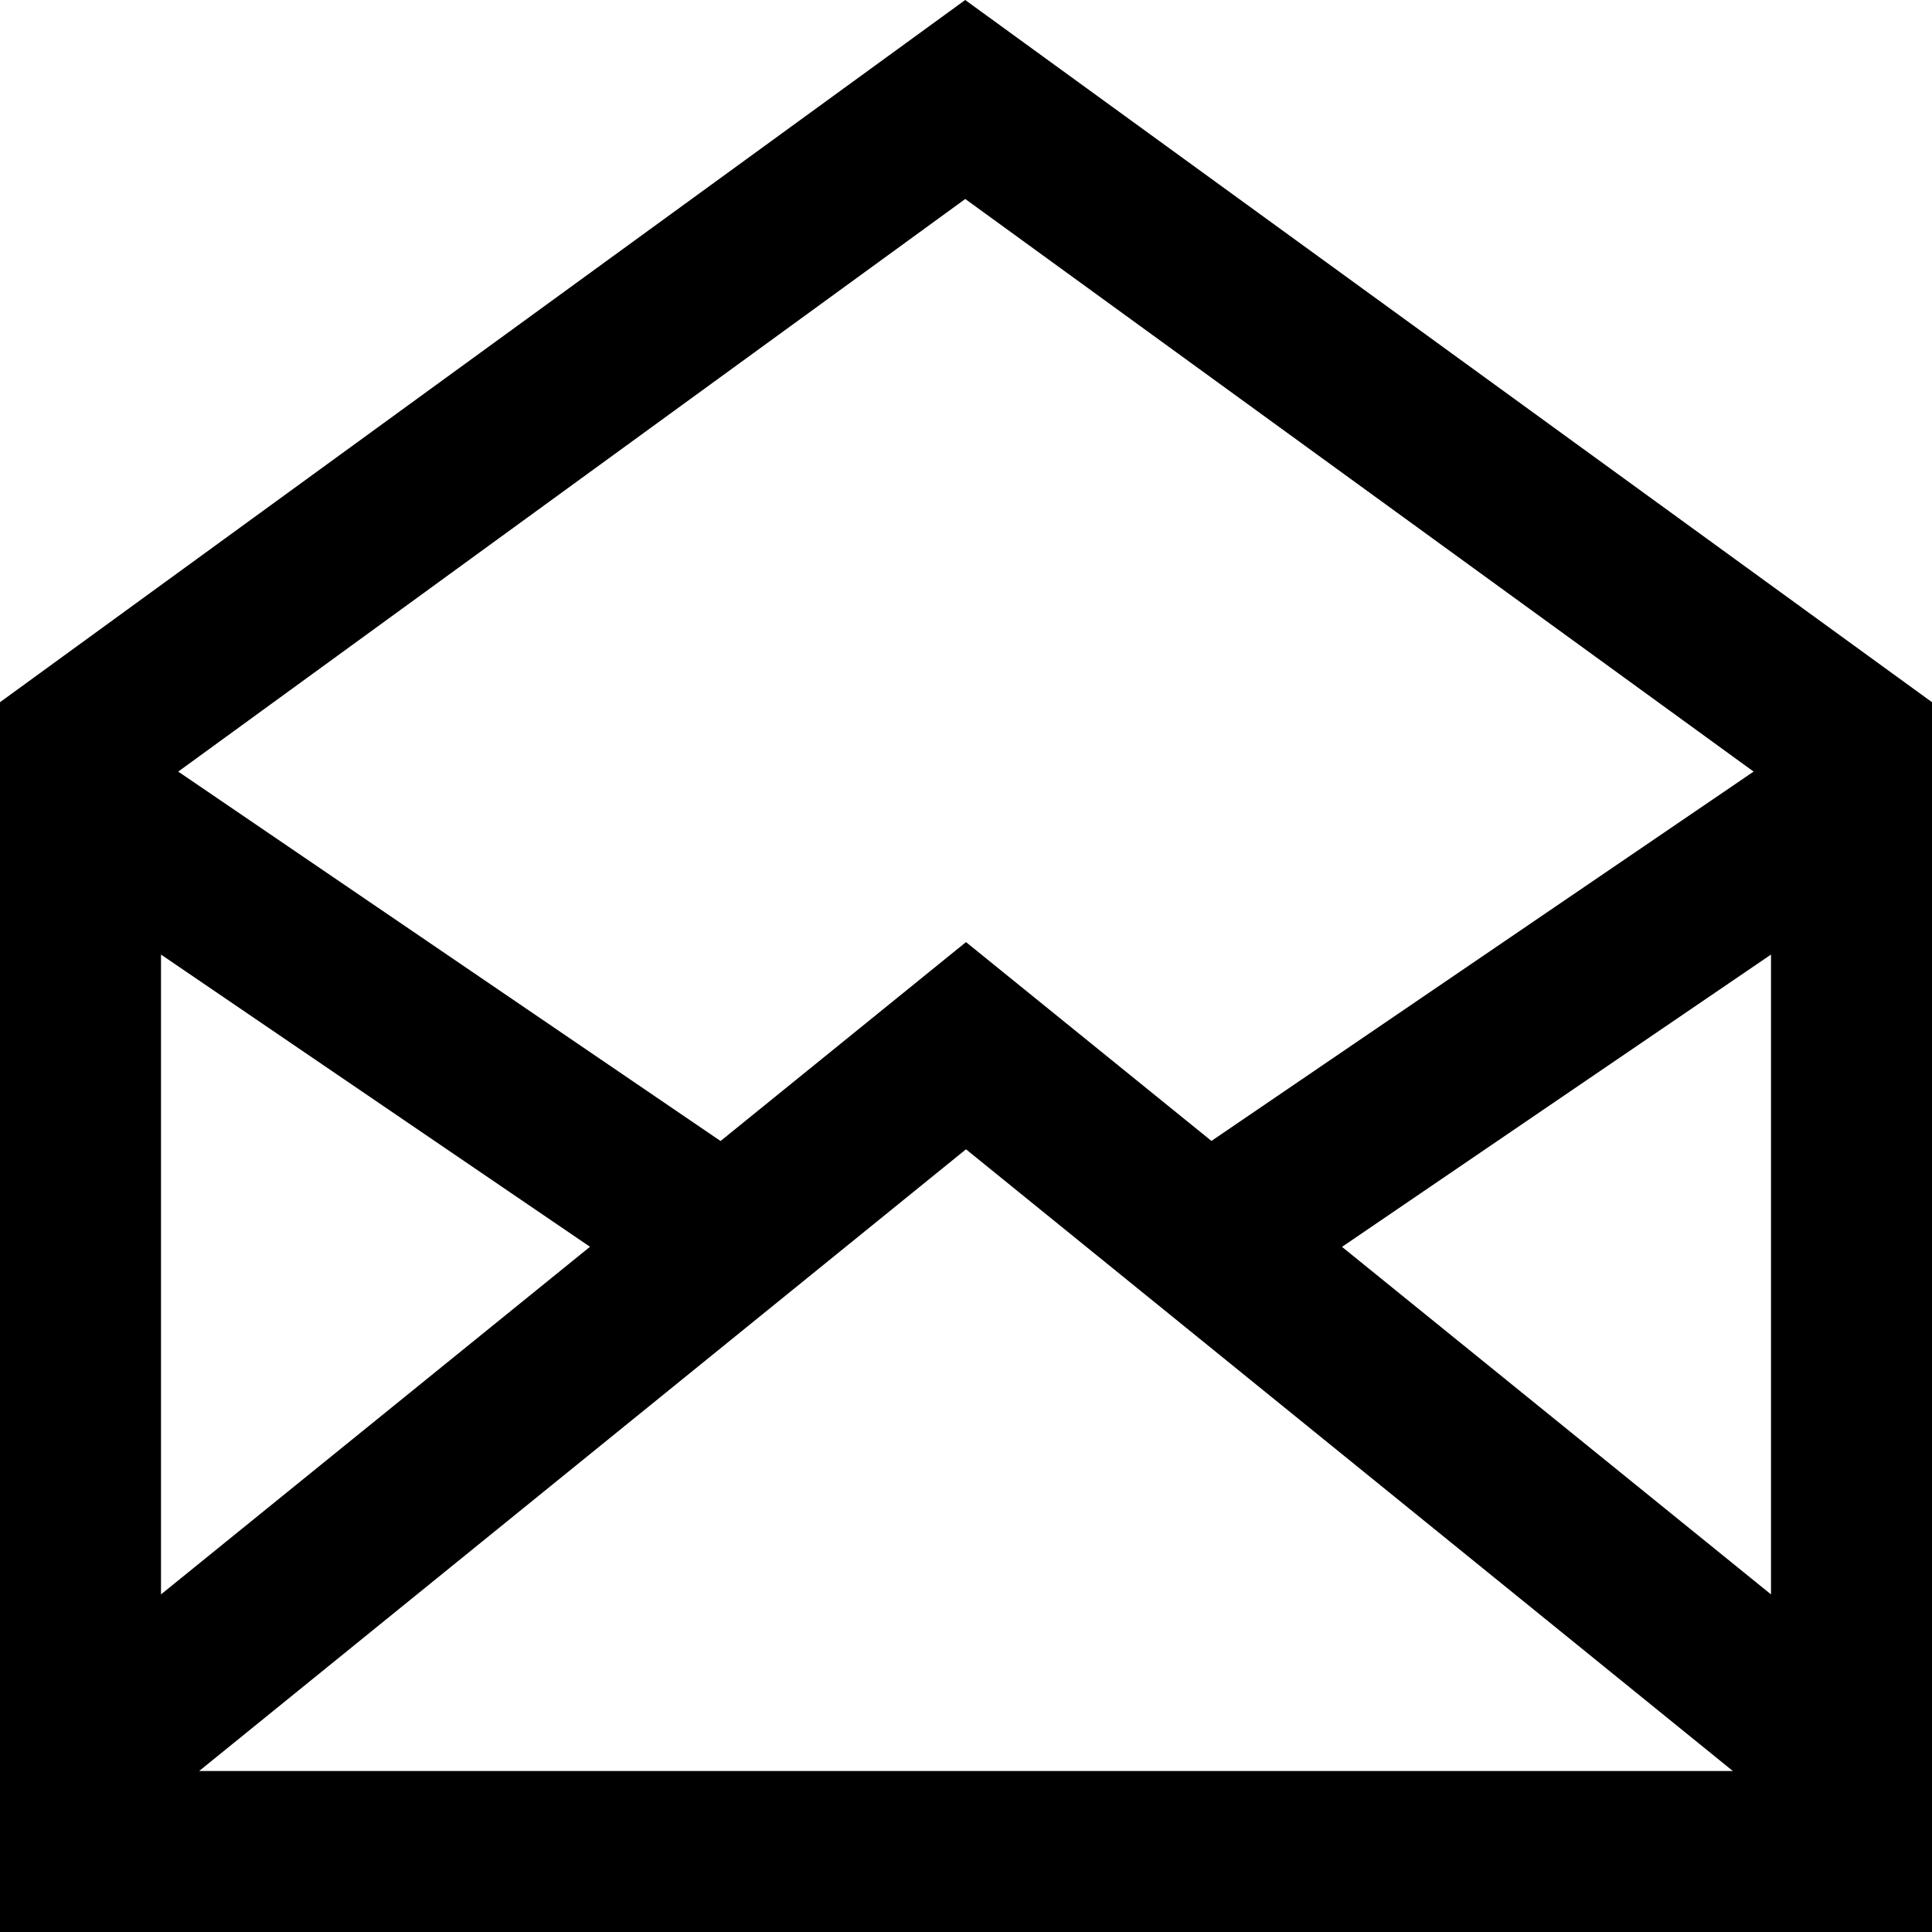
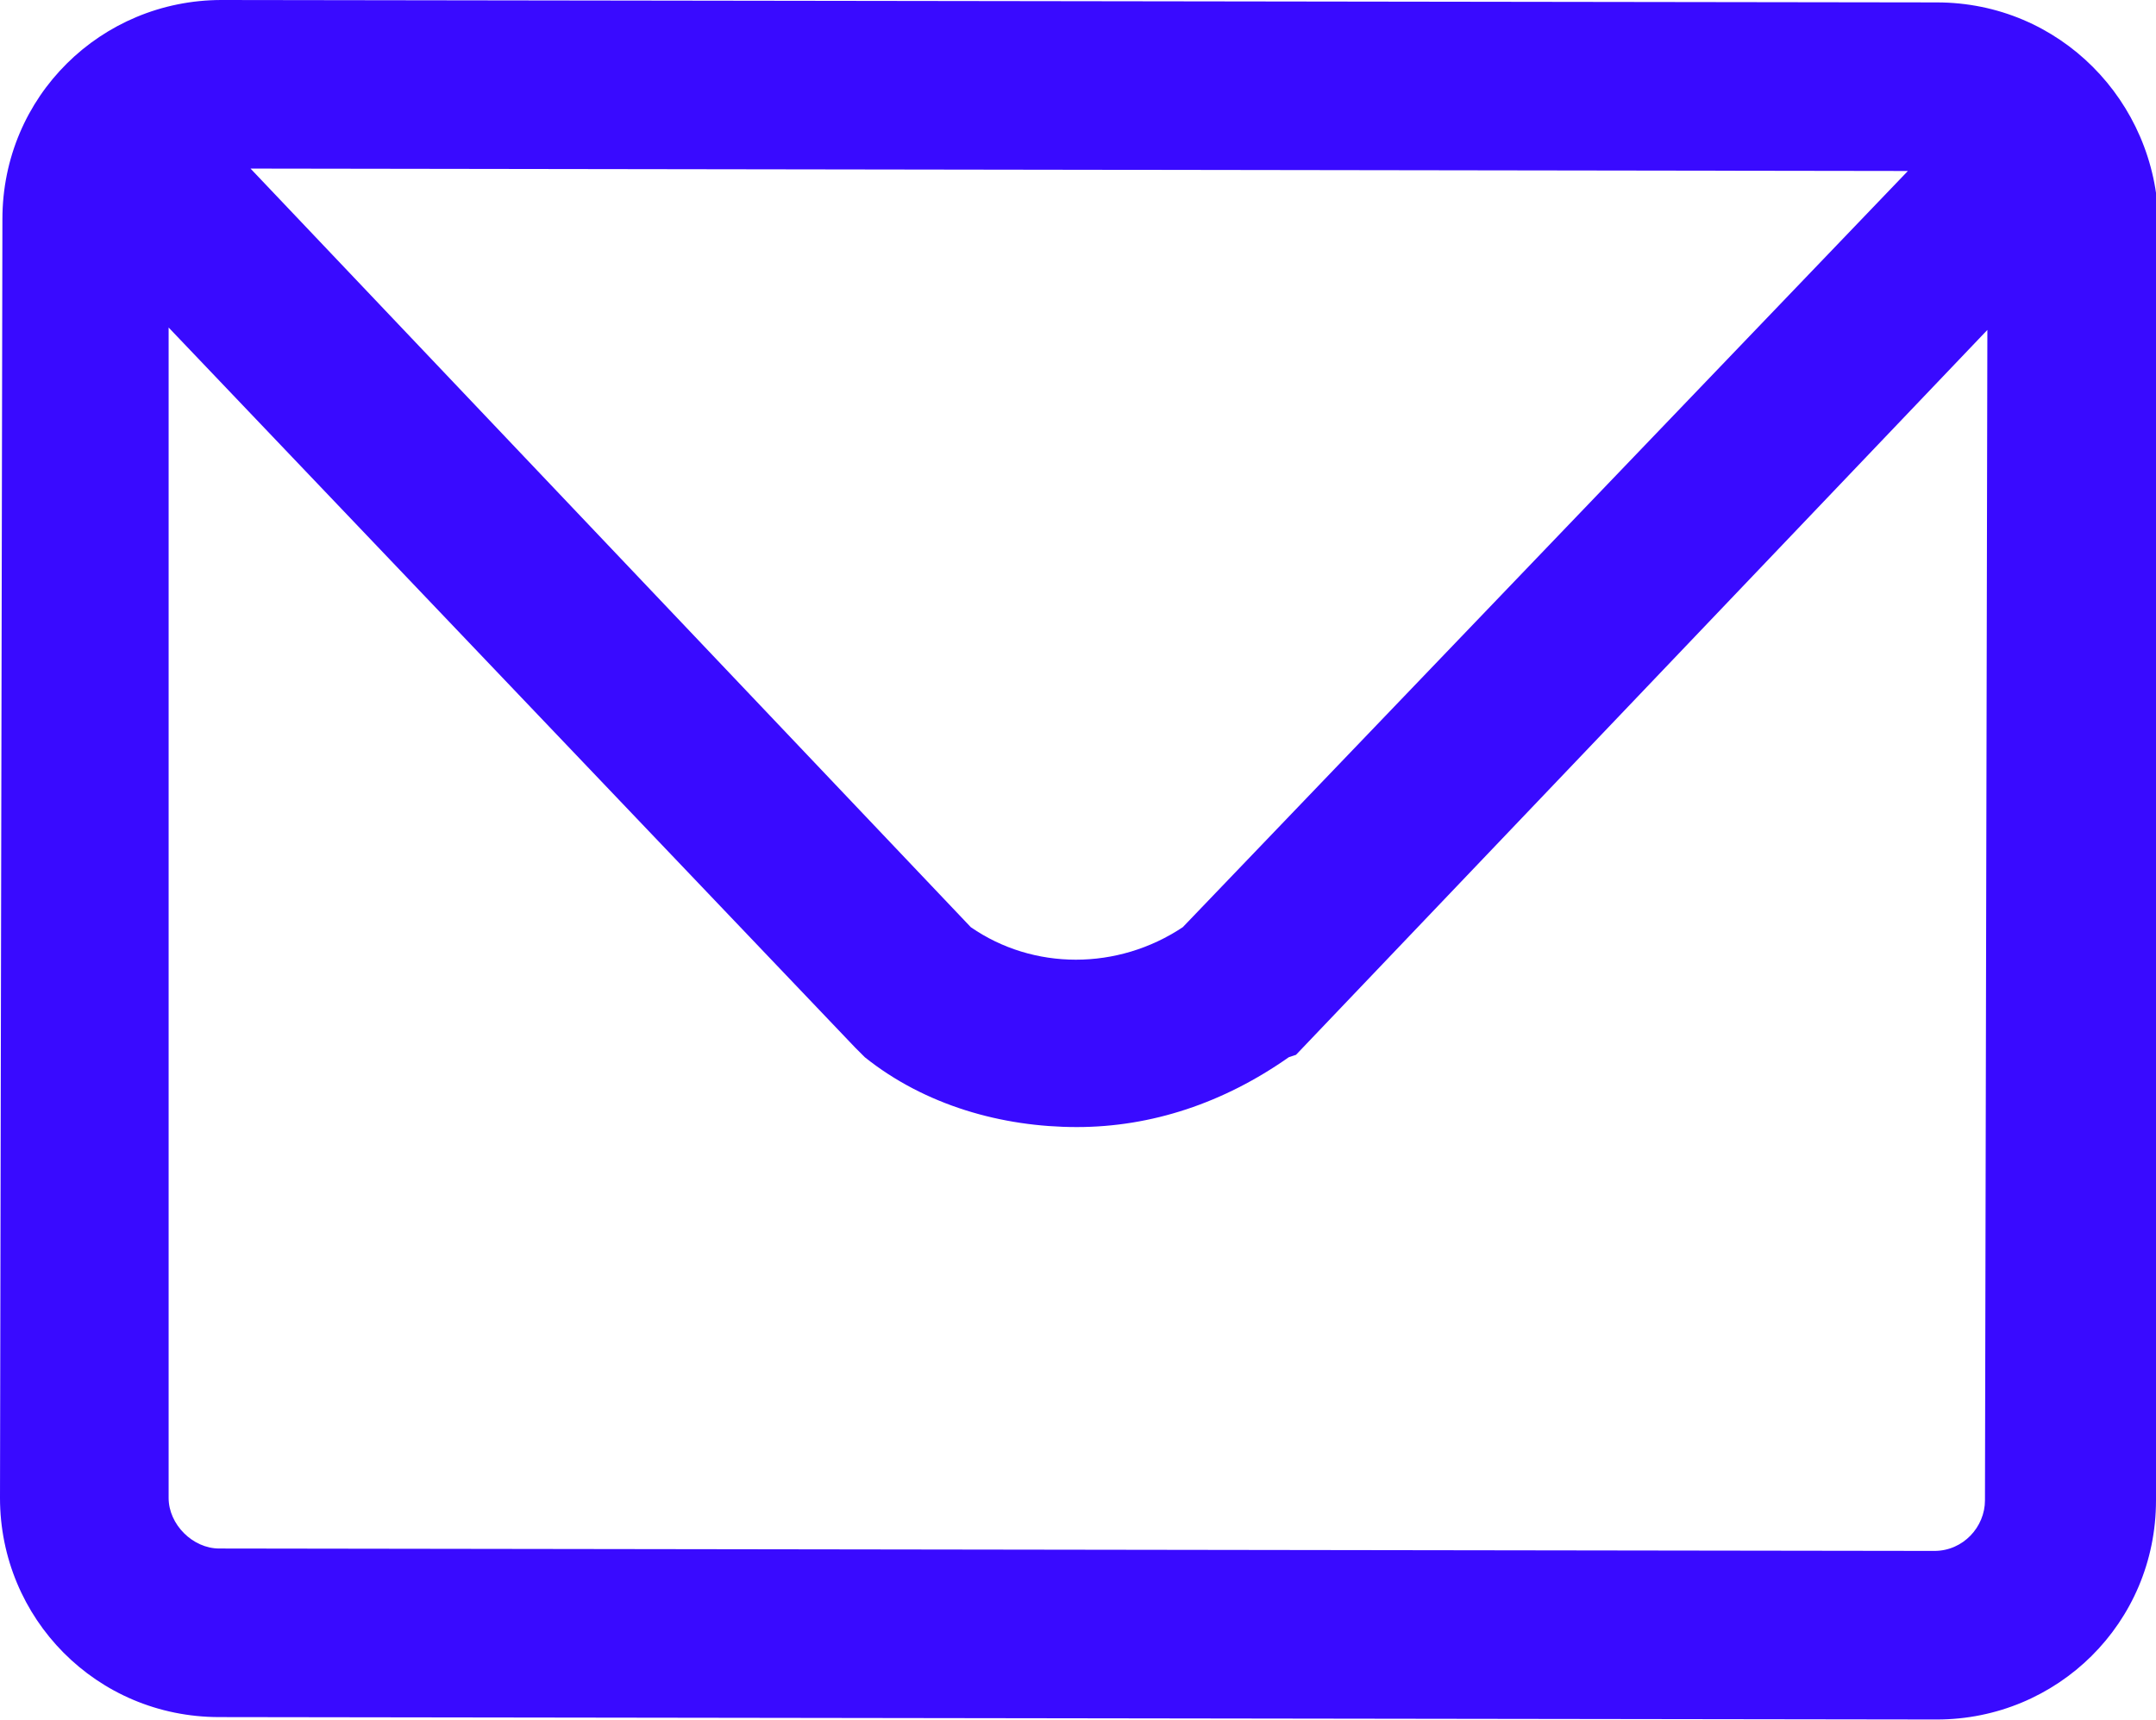
- <svg xmlns="http://www.w3.org/2000/svg" width="24" height="24" viewBox="0 0 24 24">
-   <path d="M11.99 0l-11.99 8.723v15.277h24v-15.277l-12.01-8.723zm.001 2.472l9.793 7.113-6.735 4.588-3.049-2.47-3.049 2.471-6.737-4.589 9.777-7.113zm-9.991 9.386l5.329 3.63-5.329 4.318v-7.948zm.474 10.142l9.526-7.723 9.526 7.723h-19.052zm19.526-2.194l-5.329-4.317 5.329-3.631v7.948z" />
+ <svg xmlns="http://www.w3.org/2000/svg" version="1.1" id="Layer_1" x="0px" y="0px" viewBox="0 0 89.5 71.4" style="enable-background:new 0 0 89.5 71.4;" xml:space="preserve">
+   <style type="text/css">
+ 	.st0{fill:#390AFF;}
+ </style>
+   <g id="Layer_1_1_">
+ </g>
+   <g id="icons">
+     <path id="XMLID_190_" class="st0" d="M80.4,0.1L9.2,0c-5,0-9.1,4-9.1,9.1L0,62.2c0,5,4,9.1,9.1,9.1l71.3,0.1c5,0,9.1-4,9.1-9.1   l0.1-53.1C89.5,4.2,85.5,0.1,80.4,0.1z M79.2,7.1L49.1,38.5c-2.7,1.8-6.2,1.8-8.8,0L10.4,7L79.2,7.1z M80.3,64.4L9.1,64.3   c-1.1,0-2.1-1-2.1-2.1l0-48.6l28.5,29.9l0.4,0.4c2.5,2,5.7,2.9,8.8,2.9s6.1-1,8.8-2.9l0.3-0.1l28.7-30.1l-0.1,48.6   C82.4,63.4,81.5,64.4,80.3,64.4z" />
+   </g>
</svg>
